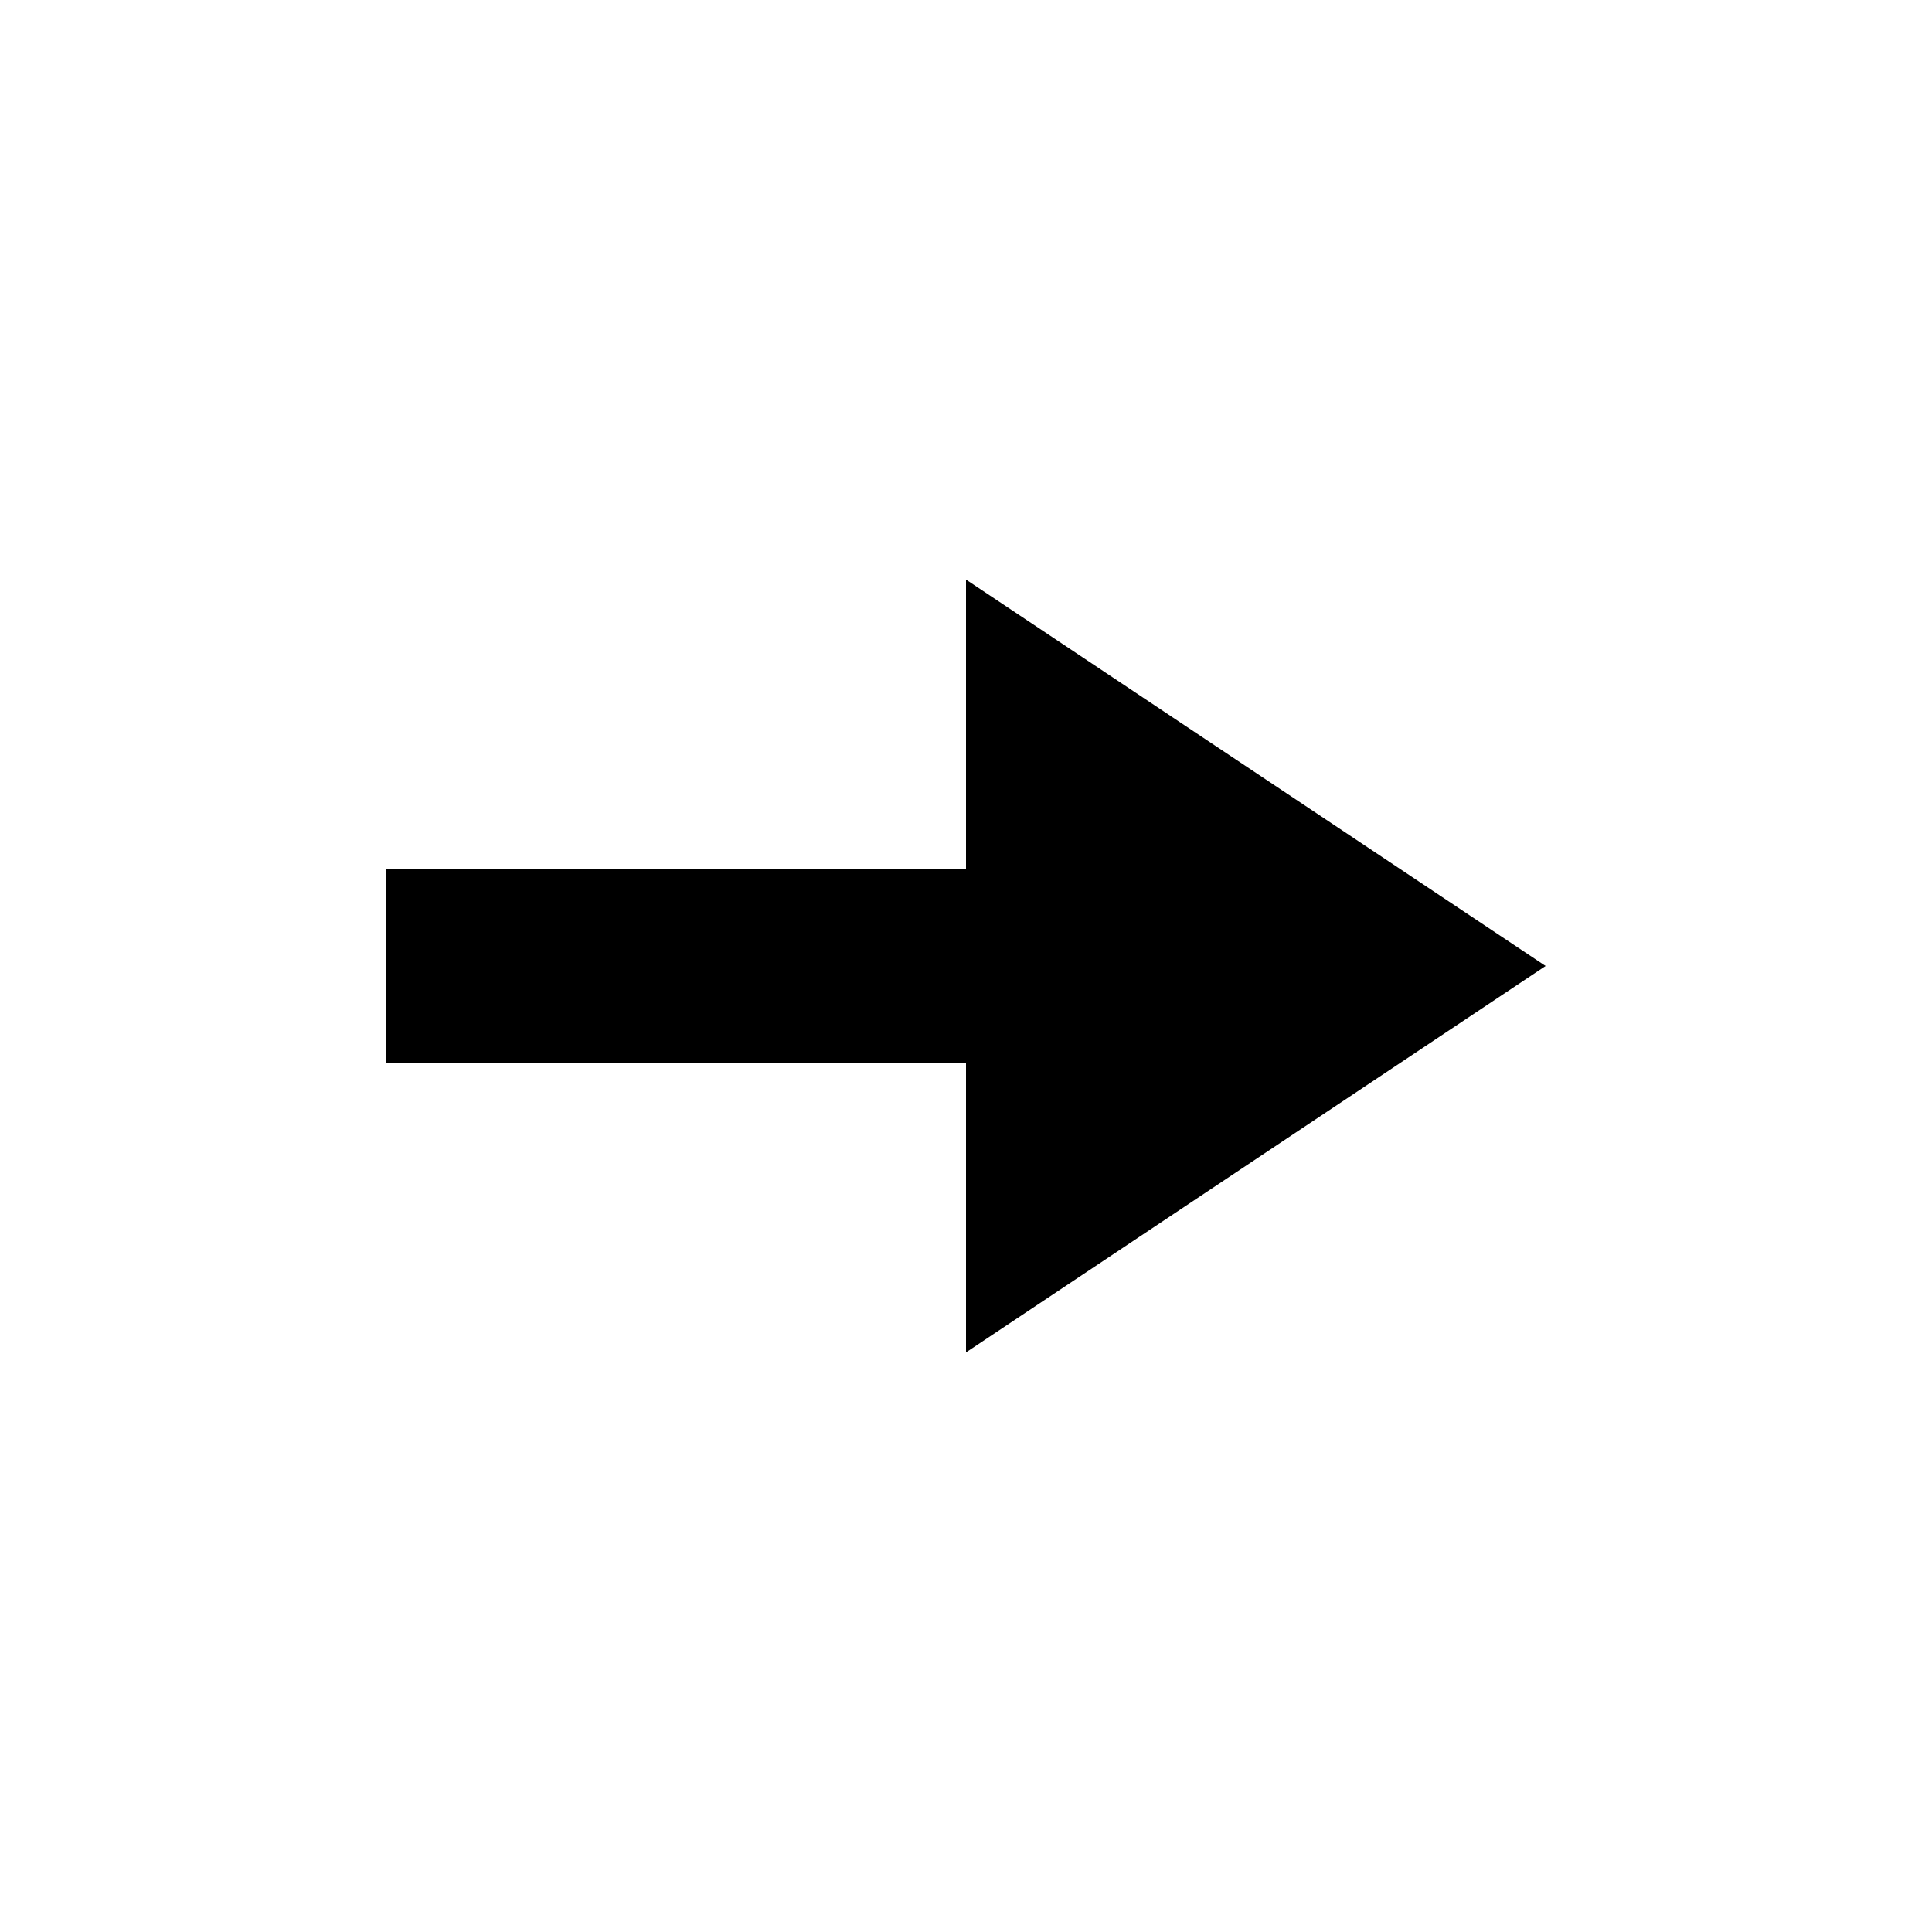
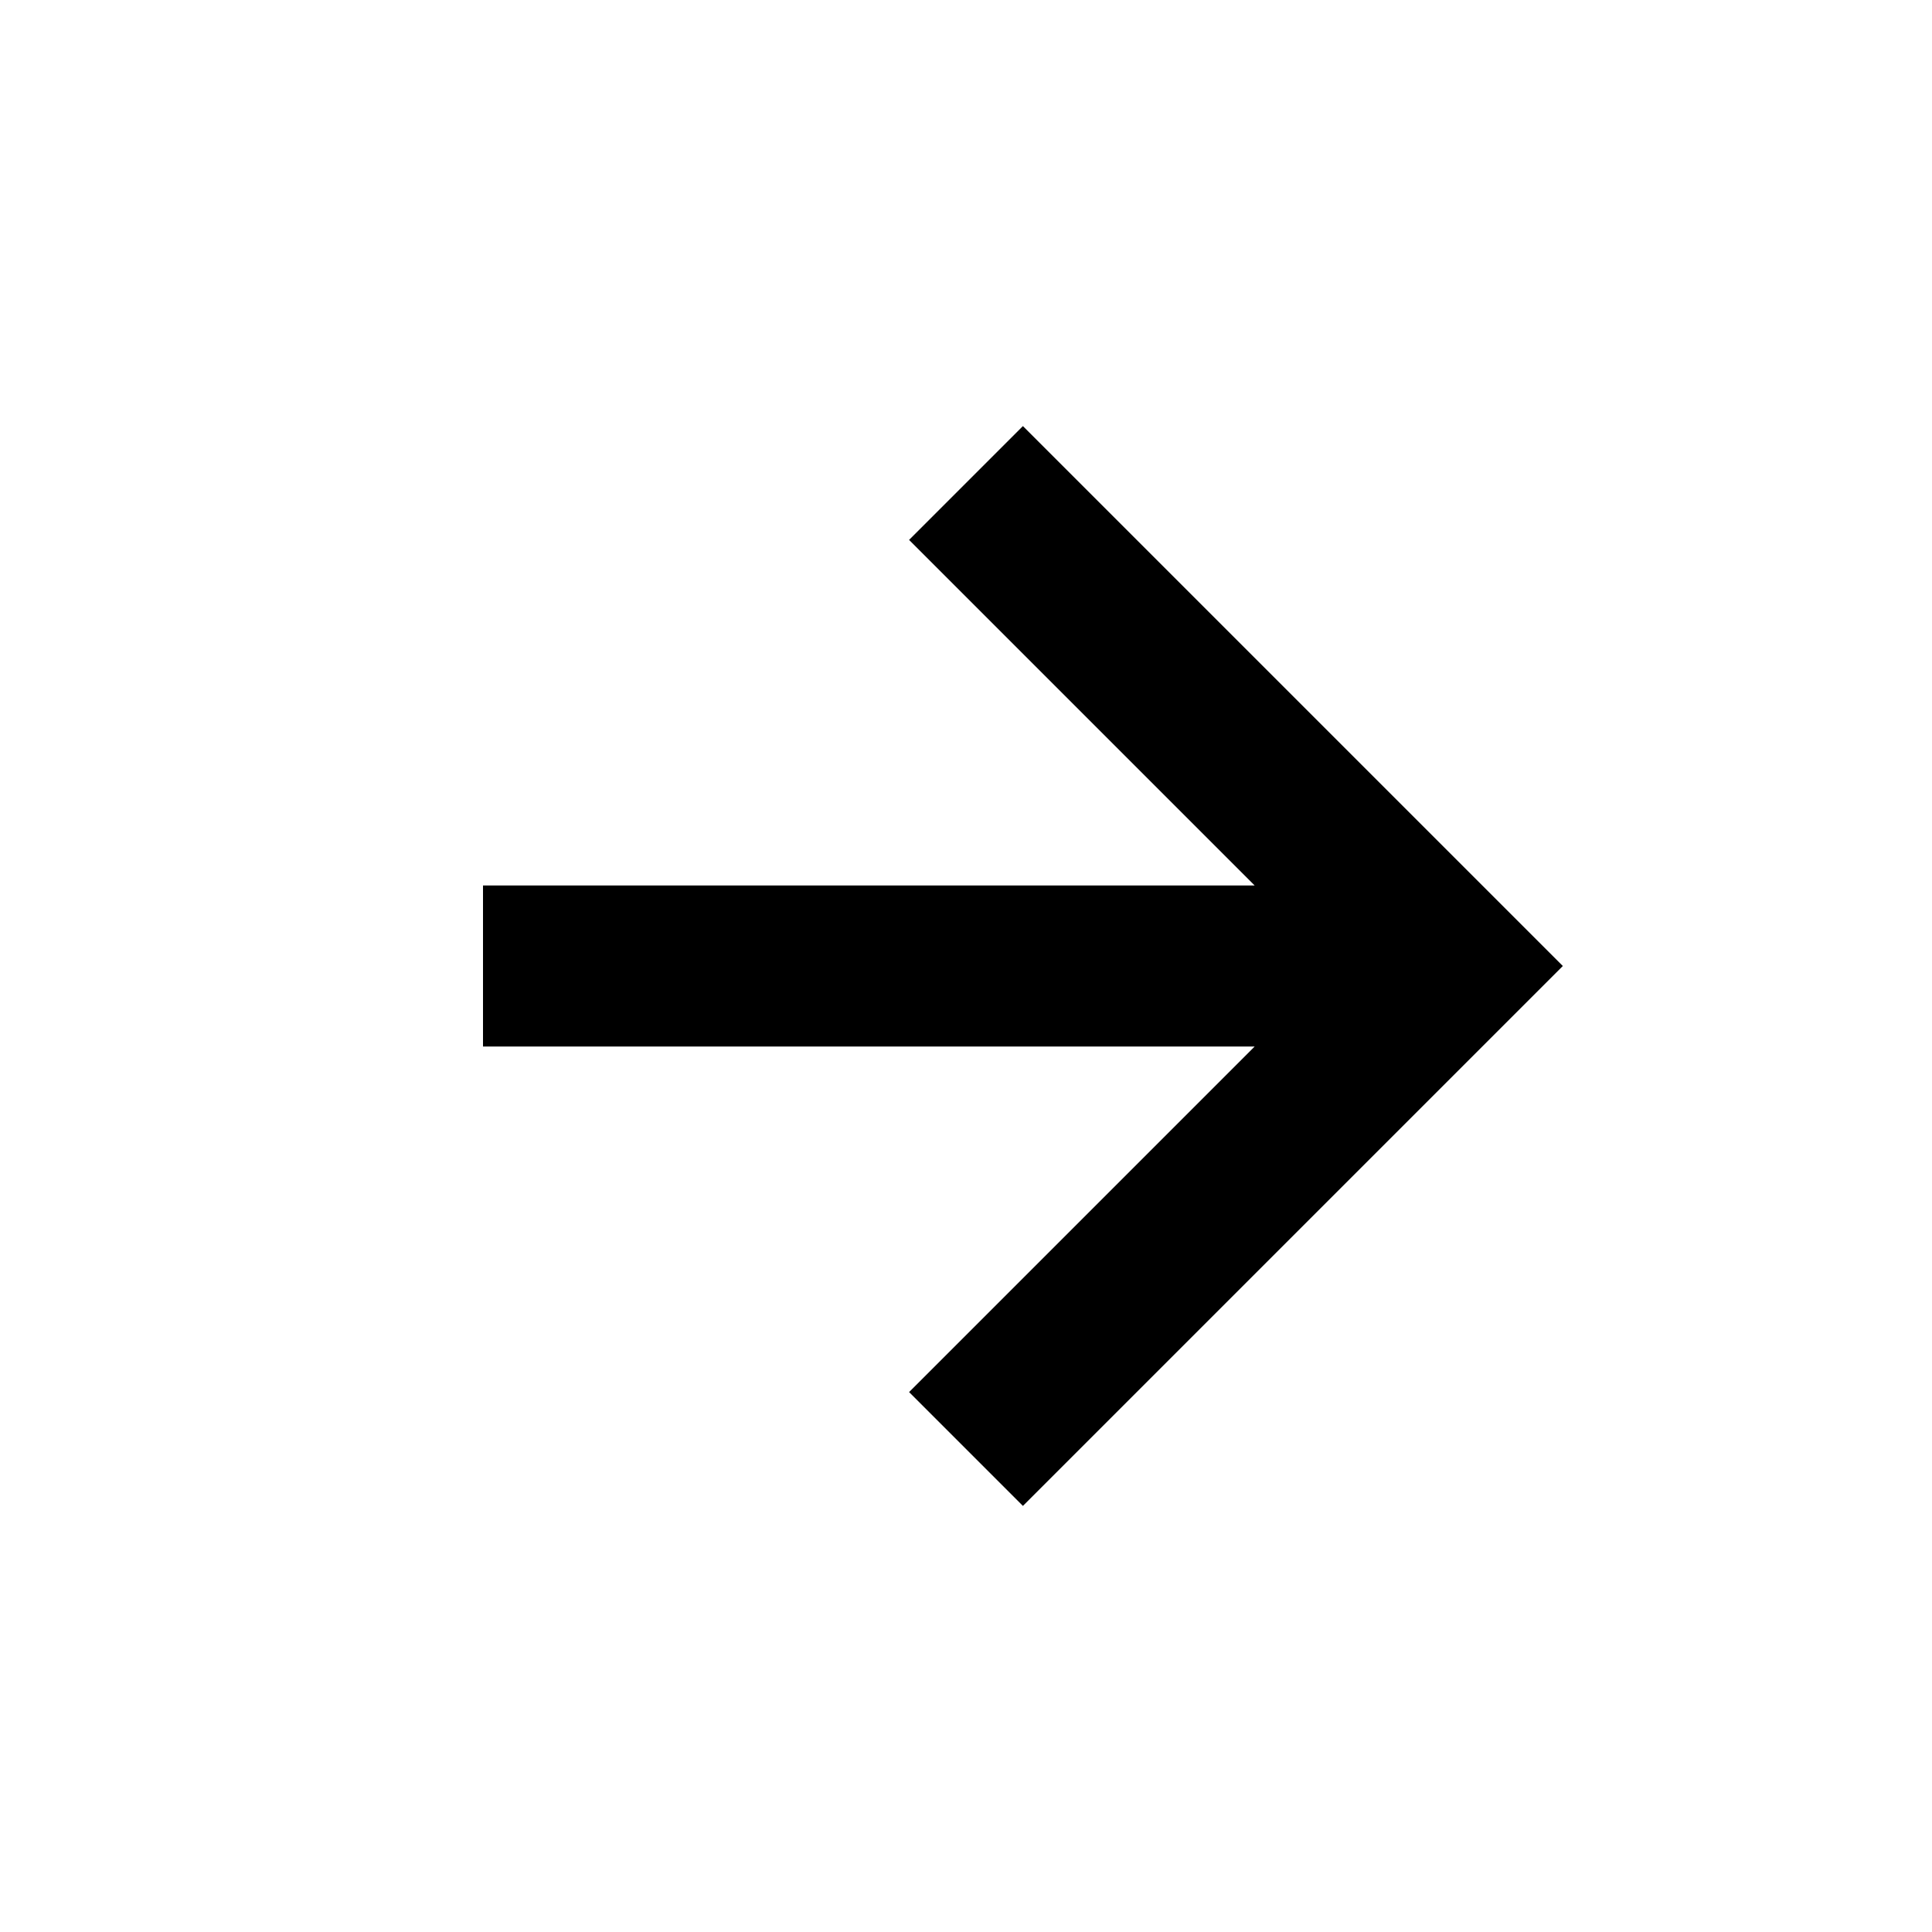
- <svg xmlns="http://www.w3.org/2000/svg" width="50" height="50" viewBox="0 0 100 100" transform="scale(1,1)">
-   <polygon points="80,50 50,70 50,50 50,30" fill="black" />
-   <rect x="20" y="45" width="50" height="10" fill="black" />
+ <svg xmlns="http://www.w3.org/2000/svg" width="24" height="24" viewBox="0 0 24 24" style="fill: rgba(0, 0, 0, 1);transform: ;msFilter:;">
+   <path d="m11.293 17.293 1.414 1.414L19.414 12l-6.707-6.707-1.414 1.414L15.586 11H6v2h9.586z" />
</svg>
